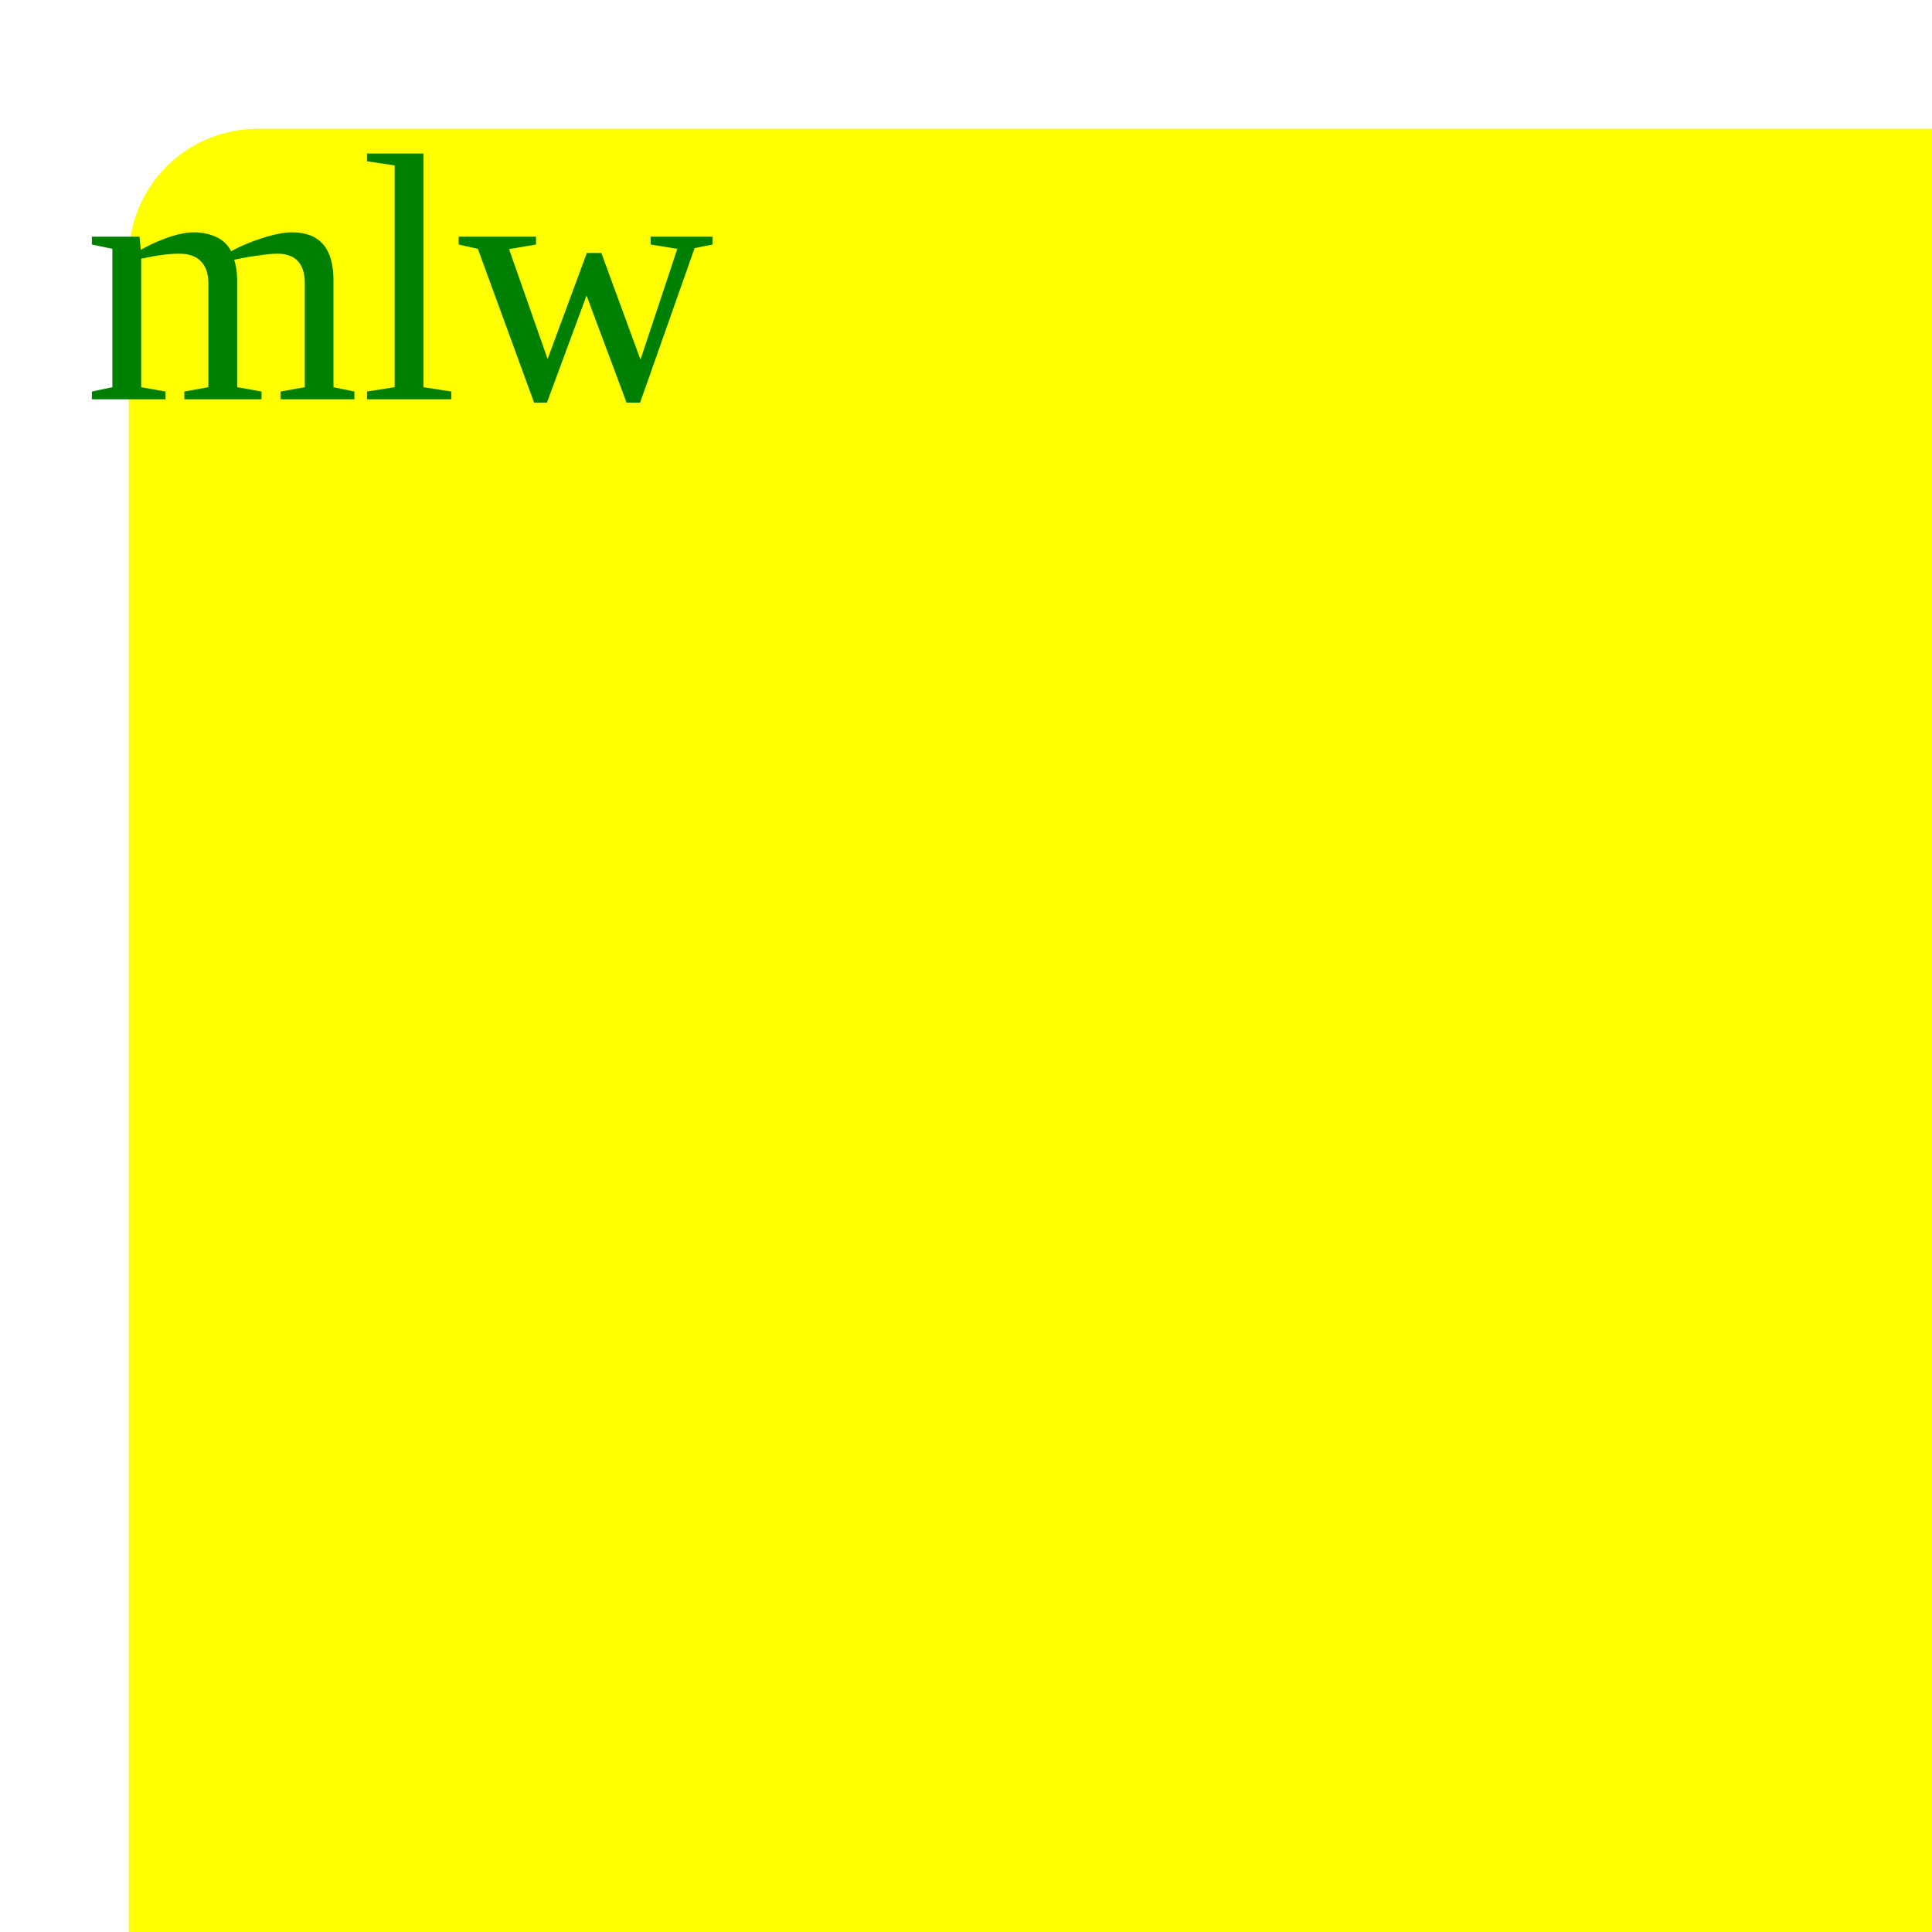
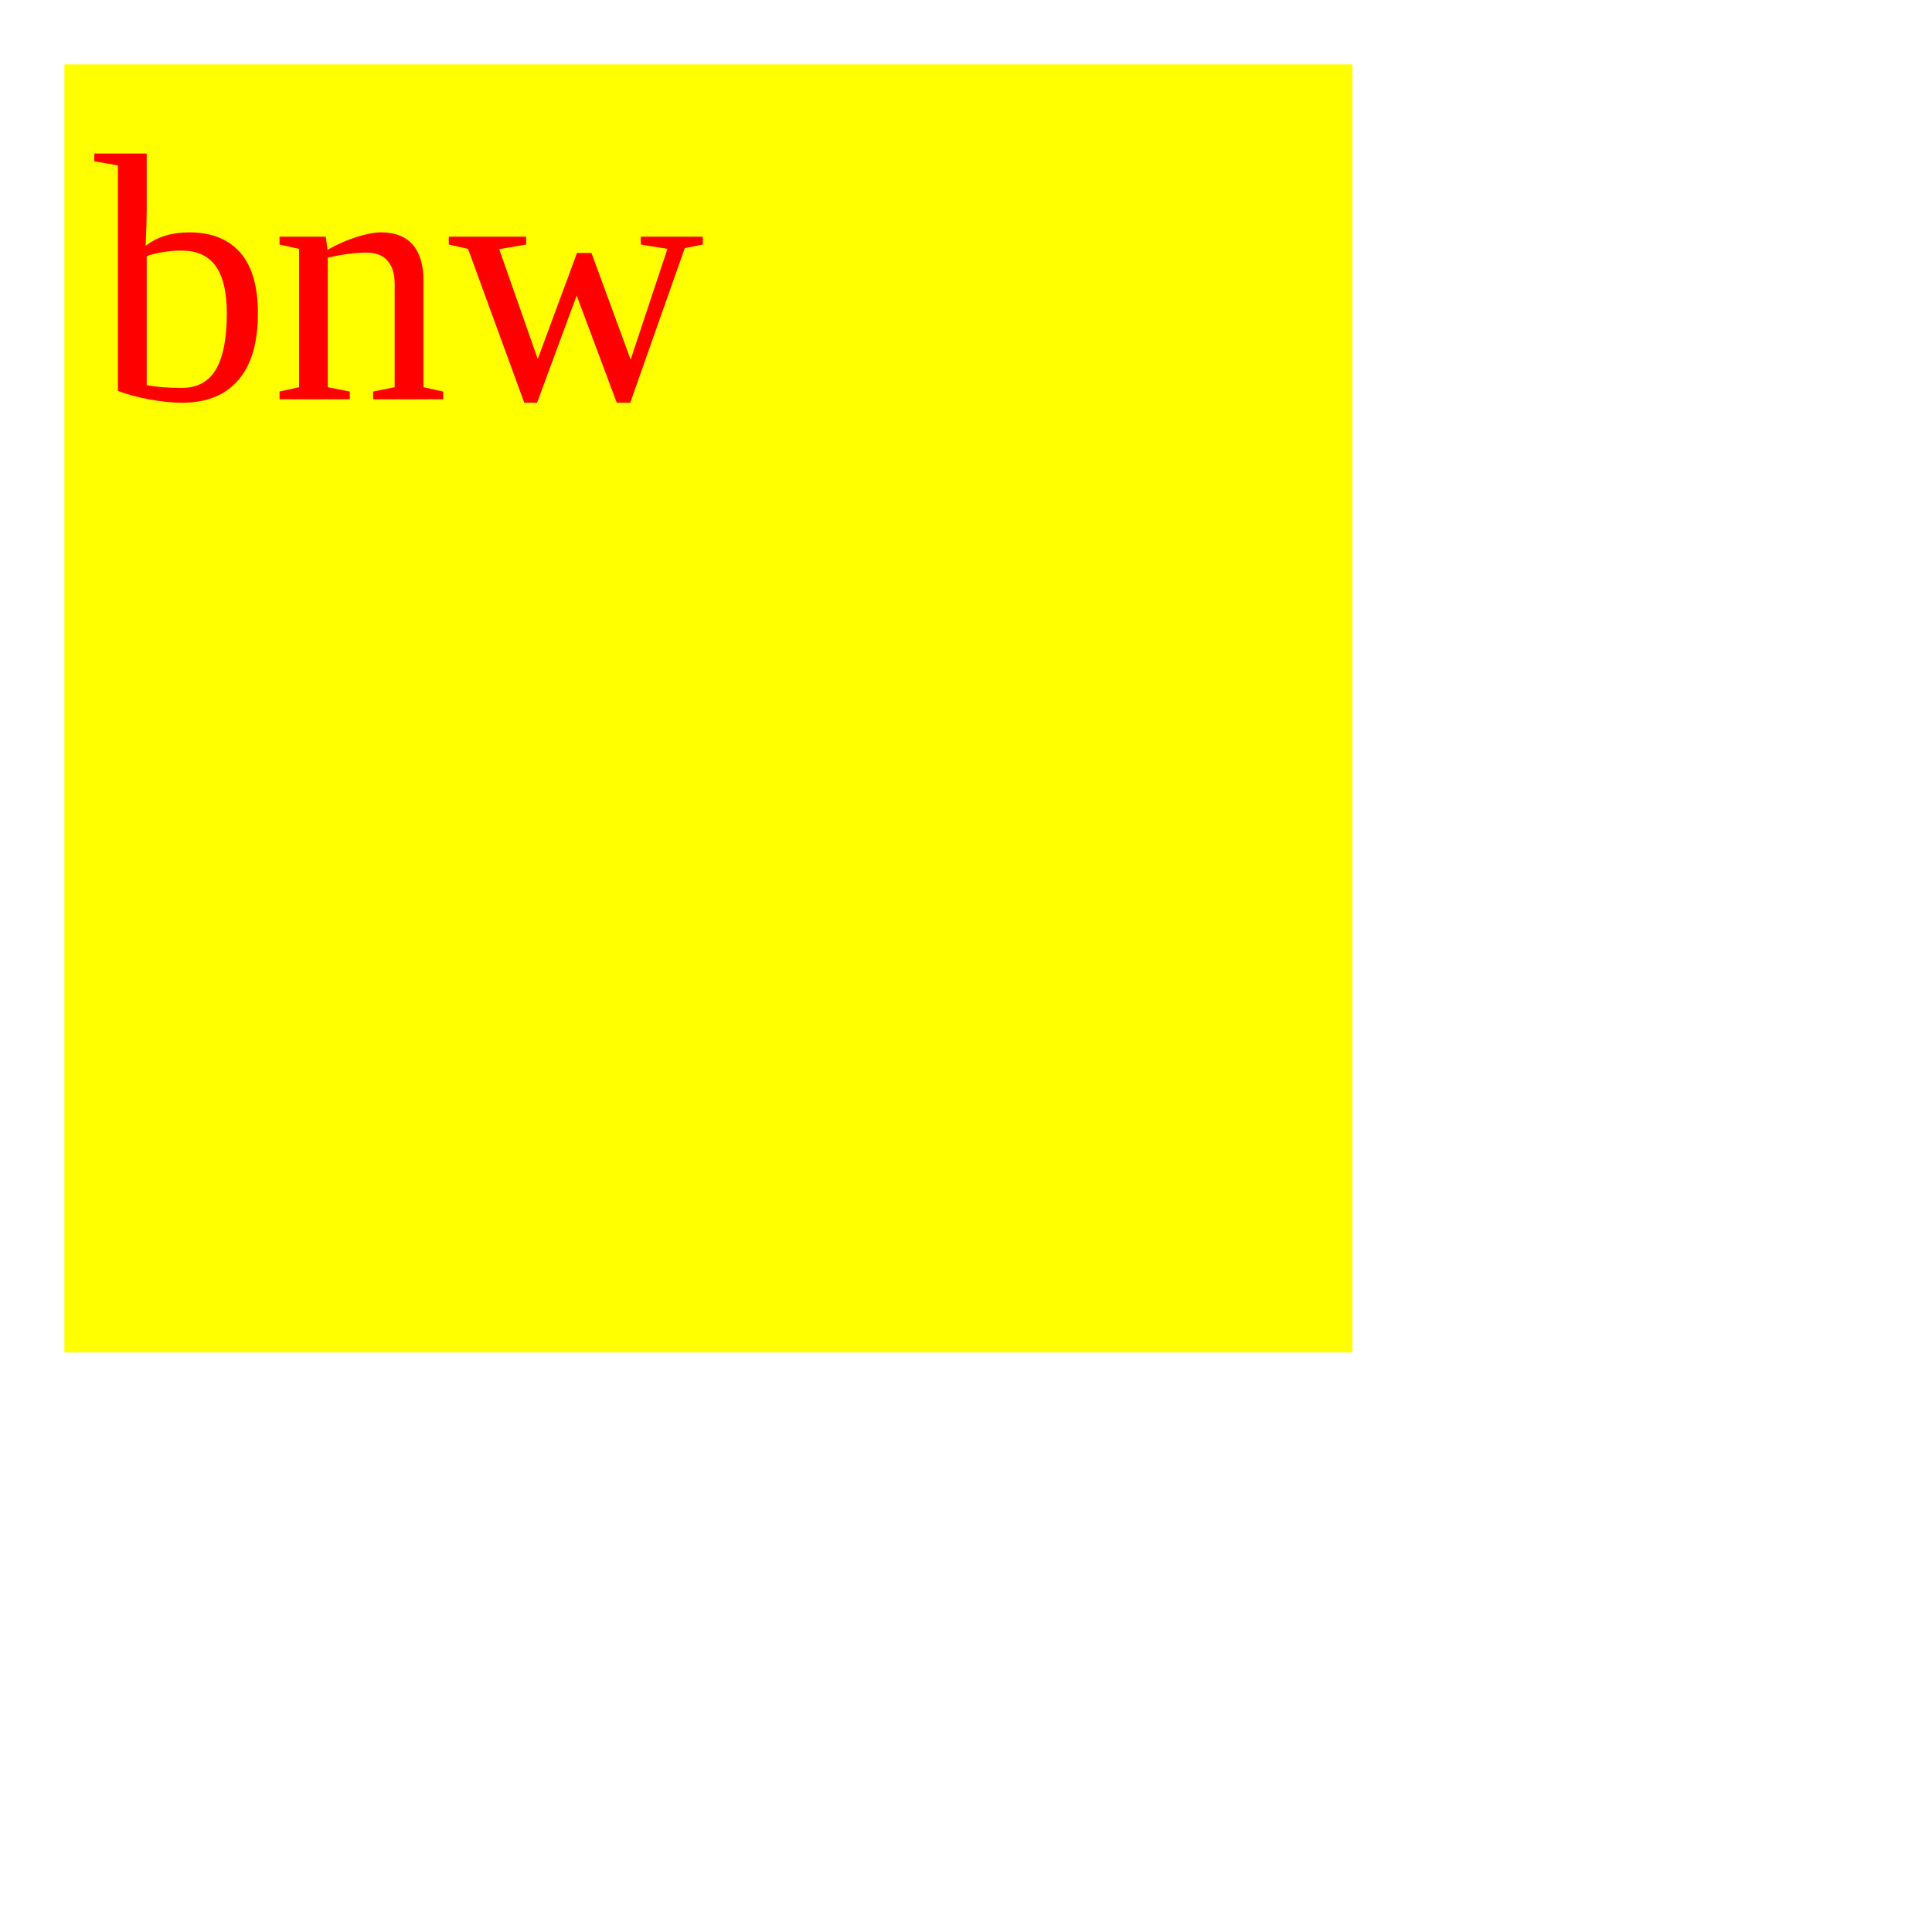
<svg xmlns="http://www.w3.org/2000/svg" width="300" height="300">
-   <rect width="400" height="400" x="20" y="20" rx="20" ry="20" fill="yellow" />
-   <text x="62" y="62" font-size="55" text-anchor="middle" fill="green">mlw</text>
+   <rect width="200" height="200" x="10" y="10" rx="0" ry="0" fill="yellow" />
+   <text x="62" y="62" font-size="55" text-anchor="middle" fill="red">bnw</text>
</svg>
